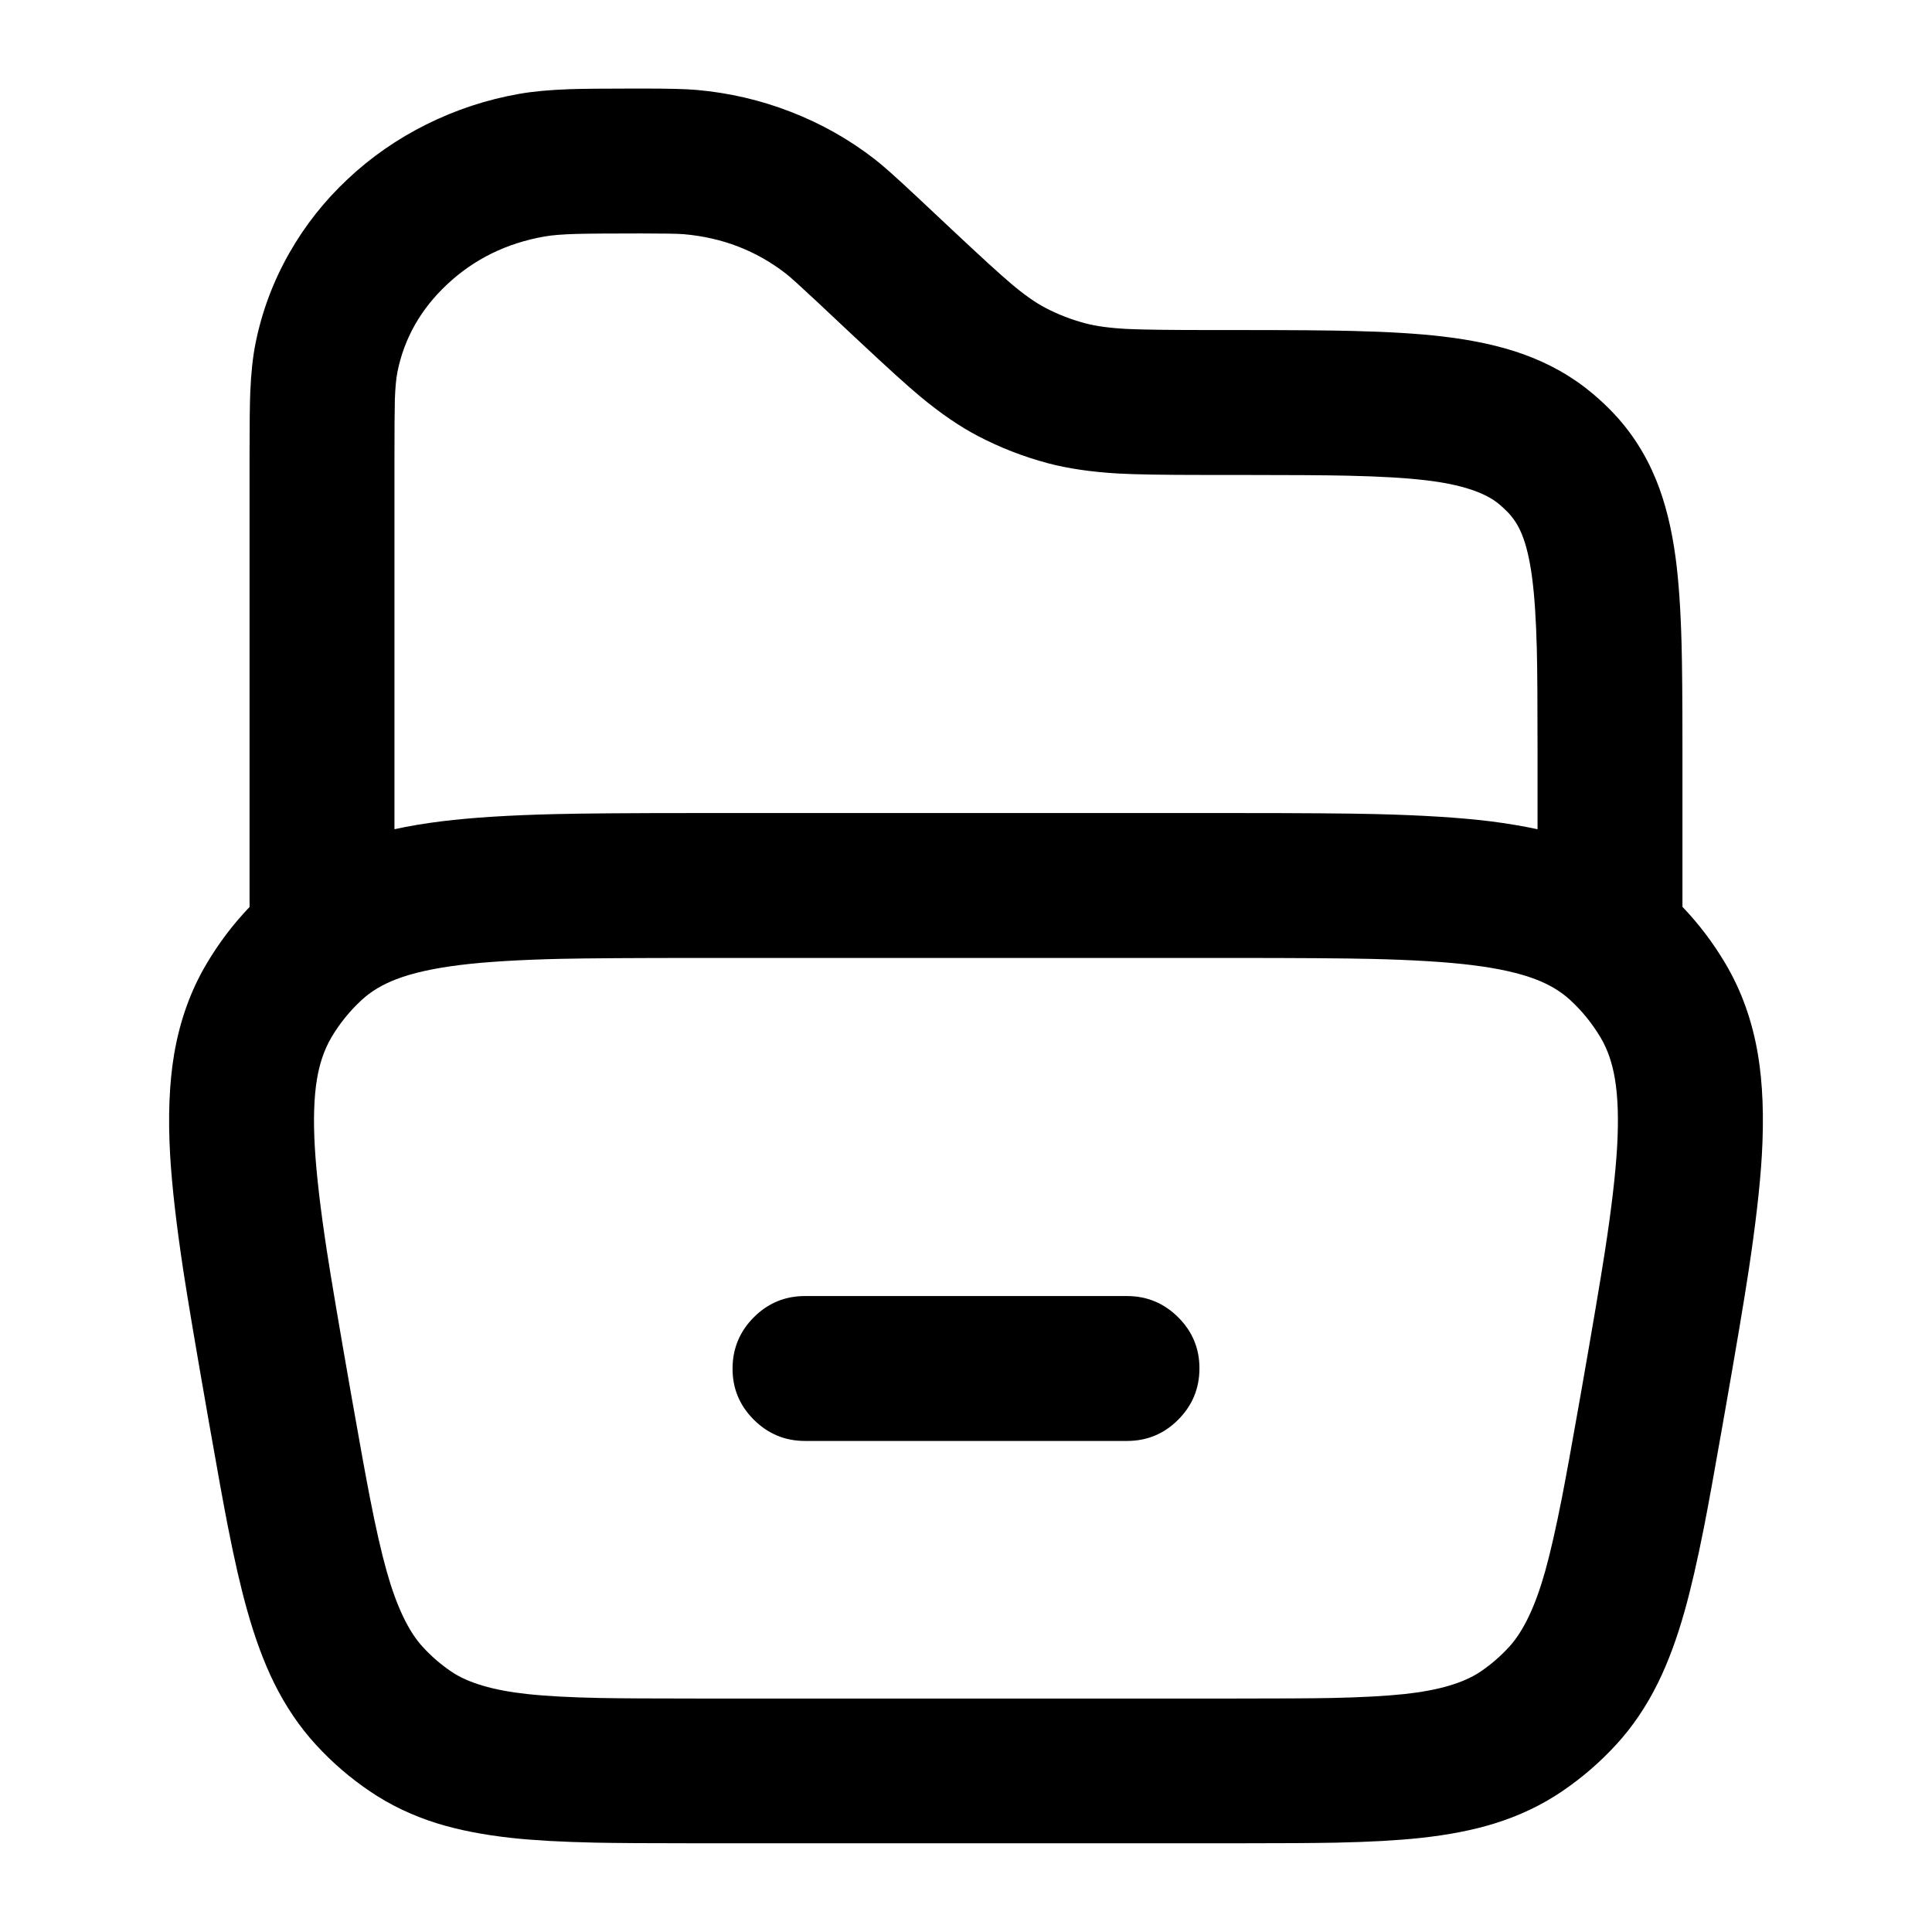
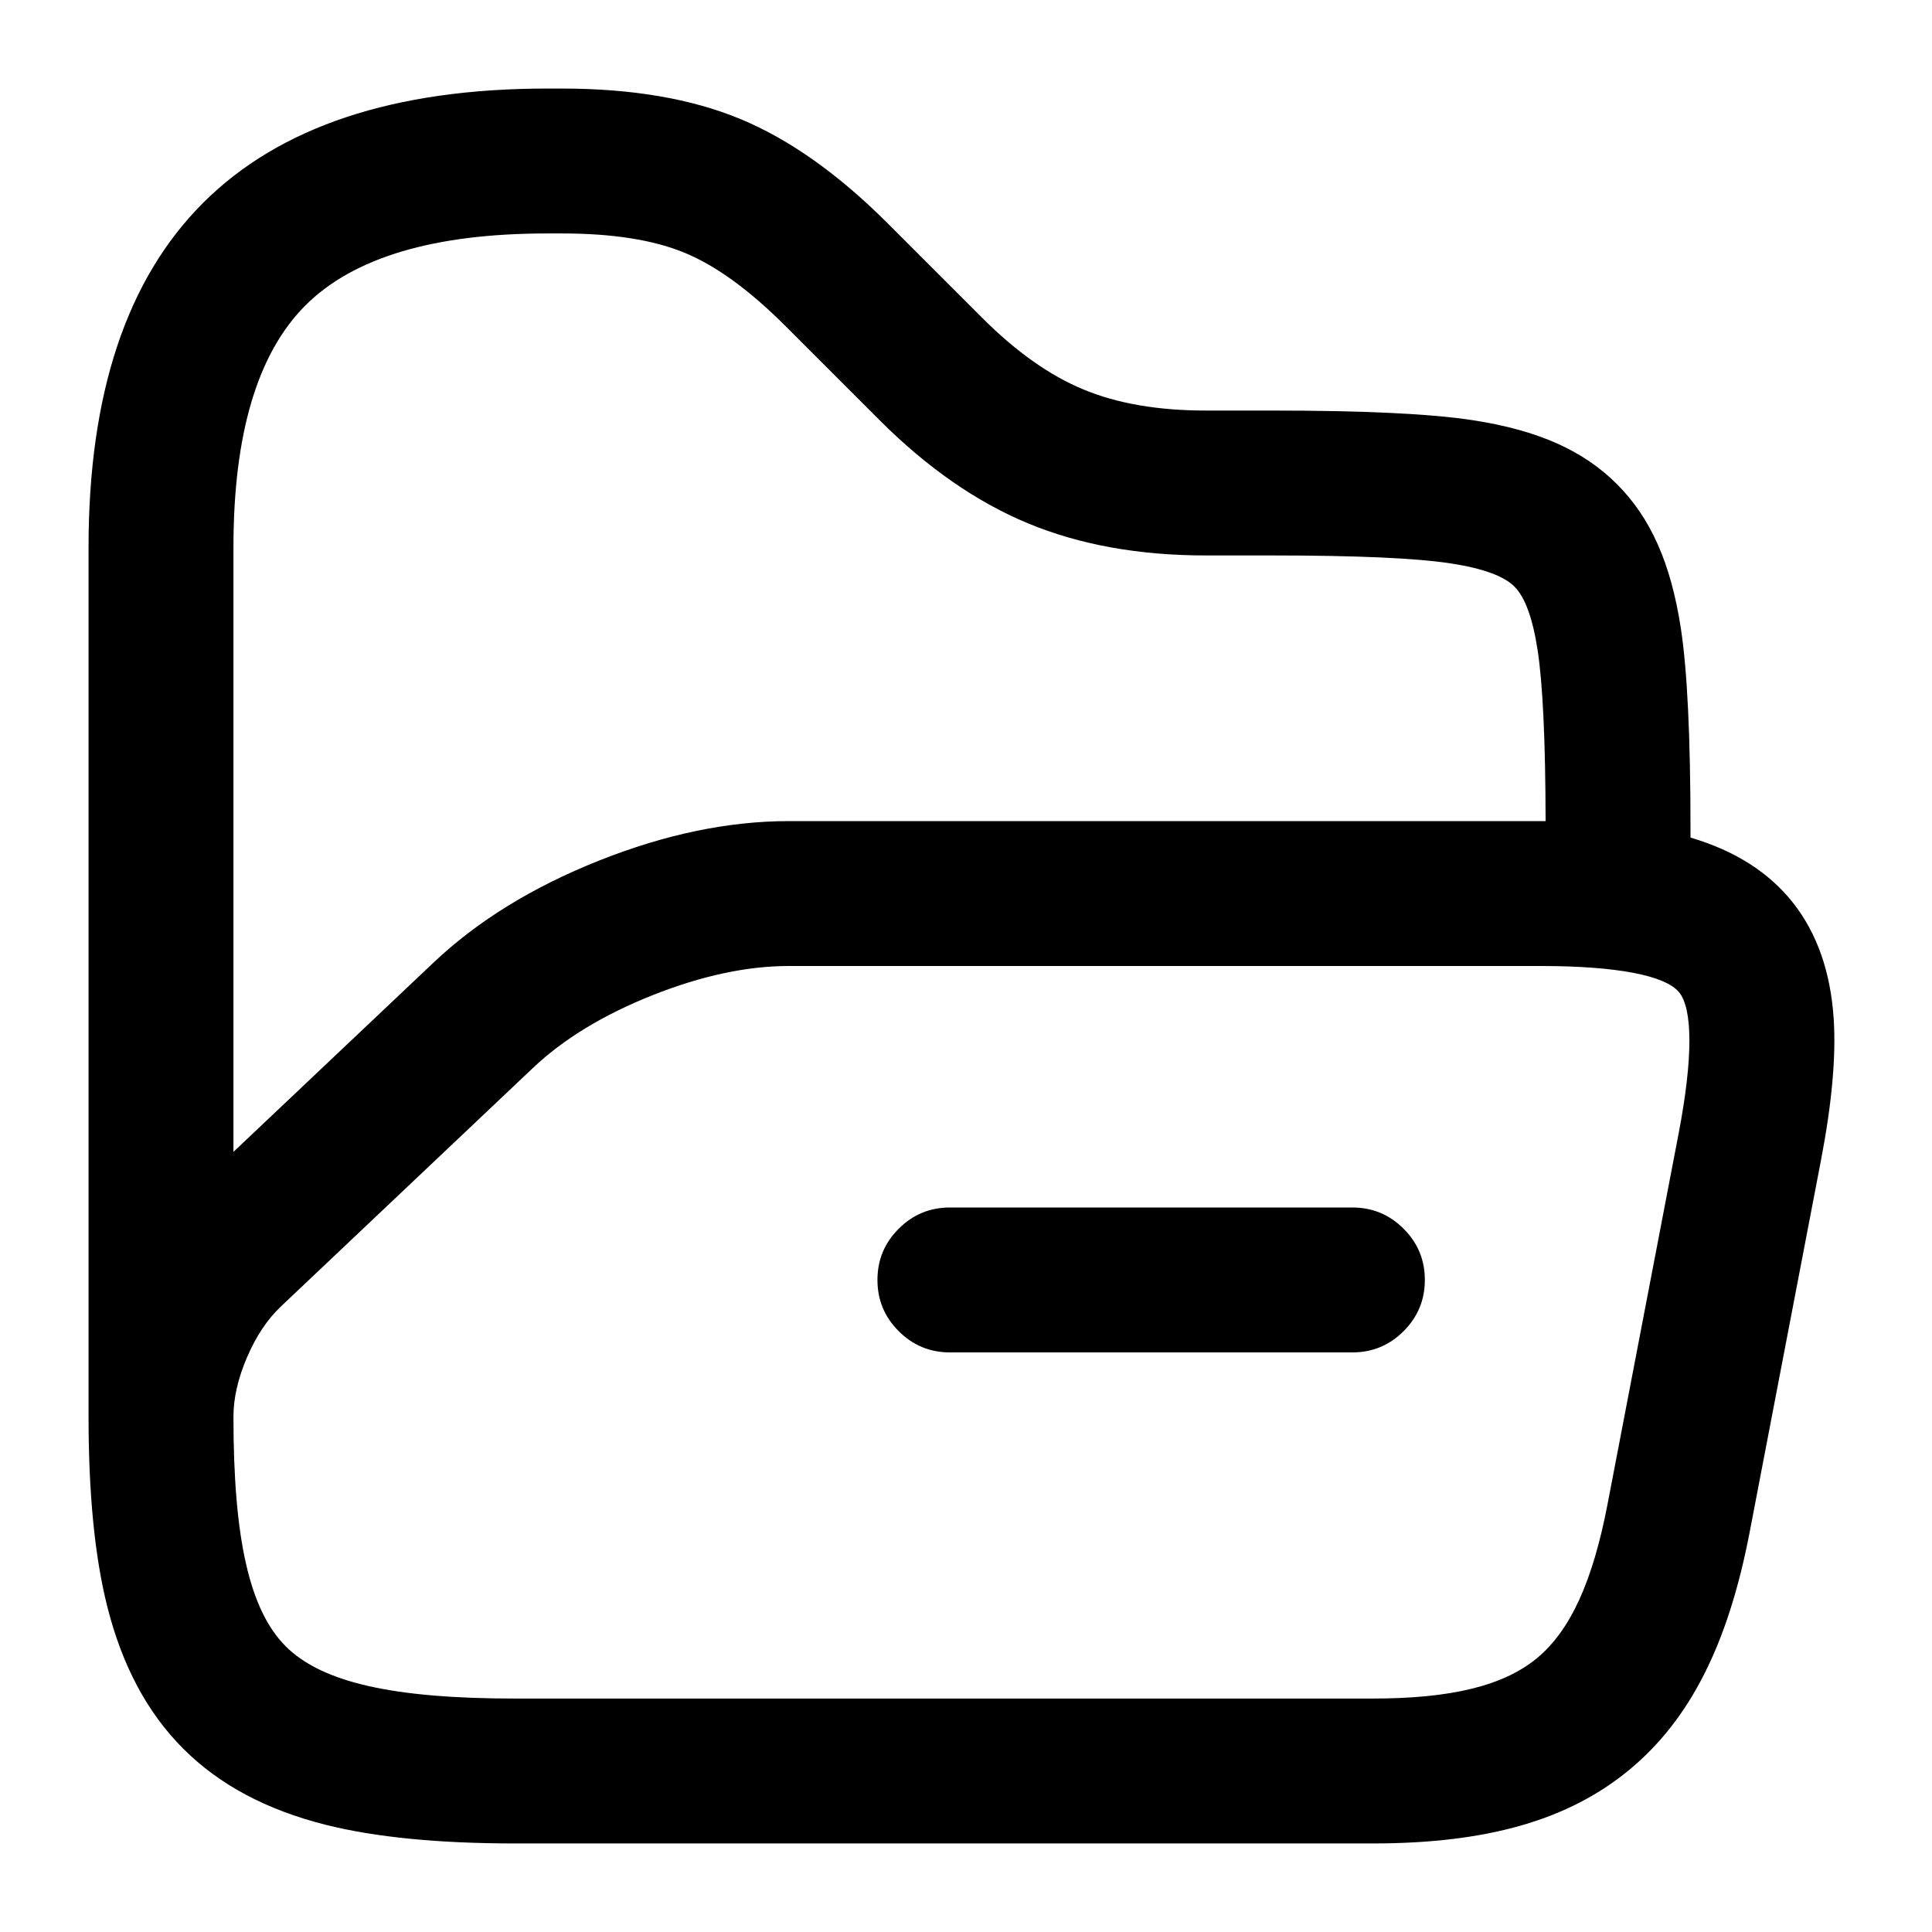
<svg viewBox="0 0 24 24" fill="none">
-   <path fill-rule="evenodd" clip-rule="evenodd" d="M7.96 1.1h-.081q-.577 0-.807.008-.367.013-.622.058-.607.107-1.154.38-.54.269-.974.676-.438.41-.729.923-.3.528-.419 1.121-.05.249-.065.603-.009.22-.009.757v5.641q-.307.321-.535.707-.298.503-.403 1.129-.09.539-.048 1.255.034.575.166 1.444.082.535.302 1.789l.015.086q.158.901.234 1.287.123.629.24 1.042.145.517.332.897.215.436.52.769.303.331.673.581.376.255.836.398.401.124.926.181.417.045 1.04.058.382.008 1.266.008h6.672q.884 0 1.266-.008.623-.013 1.04-.058.525-.056.926-.181.46-.143.836-.398.37-.251.673-.581.306-.333.52-.769.187-.379.332-.897.116-.413.24-1.042.076-.386.234-1.287l0-.001.015-.086.001-.004q.22-1.252.301-1.787.132-.868.166-1.443.042-.716-.048-1.255-.105-.626-.403-1.129-.228-.386-.535-.707V9.293q0-.904-.011-1.296-.017-.643-.074-1.069-.074-.553-.241-.964-.195-.48-.54-.841-.118-.123-.249-.233-.376-.317-.871-.493-.421-.15-.992-.217-.448-.053-1.128-.069Q16.377 4.1 15.409 4.1h-.346q-.774 0-1.047-.013-.329-.016-.535-.071-.26-.069-.495-.192-.184-.096-.423-.298-.202-.17-.747-.682l-.44-.413-.025-.023-.001-.001q-.333-.312-.481-.427-.476-.37-1.044-.59-.566-.22-1.174-.273Q8.463 1.1 7.993 1.1zM4.9 10.301q.273-.06.591-.099.557-.069 1.41-.089Q7.425 10.1 8.654 10.1h6.691q1.23 0 1.754.013.853.021 1.41.089.318.04.591.099v-.953q0-.908-.009-1.283-.014-.558-.06-.899-.044-.328-.125-.527-.065-.16-.171-.271-.052-.054-.11-.103-.264-.223-.914-.299-.372-.044-.977-.057Q16.334 5.9 15.362 5.9h-.398q-.764 0-1.076-.018-.5-.029-.872-.128-.452-.121-.863-.335-.342-.178-.721-.493-.236-.196-.776-.703l-.072-.067-.44-.413q-.298-.279-.38-.343-.551-.428-1.271-.491Q8.384 2.9 7.96 2.9q-.595 0-.804.006-.252.007-.393.032-.709.125-1.211.597-.489.459-.615 1.086-.024.12-.032.343Q4.9 5.16 4.9 5.712zm-.786 2.59q.156-.263.377-.467.174-.162.435-.261.302-.115.786-.175.477-.059 1.251-.077Q7.471 11.9 8.705 11.9h6.589q1.234 0 1.742.012.774.018 1.251.077.484.06.786.175.261.099.435.261.221.204.377.467.127.214.176.51.057.338.027.852-.029.5-.152 1.296-.08.519-.301 1.778-.159.905-.232 1.276-.111.566-.209.917-.182.648-.446.936-.161.176-.356.308-.311.211-.944.279-.348.037-.902.049-.366.007-1.253.007H8.705q-.887 0-1.253-.007-.554-.011-.902-.049-.633-.068-.944-.279-.195-.132-.356-.308-.264-.288-.446-.936-.099-.351-.209-.917-.073-.372-.232-1.276-.221-1.259-.301-1.778-.122-.796-.151-1.296-.03-.514.027-.852.05-.295.176-.51M14 16.1h-4q-.373 0-.636.264T9.1 17t.264.636T10 17.9h4q.373 0 .636-.264T14.9 17t-.264-.636T14 16.1" fill="currentColor" />
+   <path d="M12.202 3.949Q12.831 4.579 13.461 4.839Q14.09 5.1 14.98 5.1H15.8Q17.515 5.1 18.296 5.22C19.109 5.345 19.669 5.597 20.086 6.014C20.503 6.431 20.755 6.991 20.88 7.804Q21 8.585 21 10.3V10.405C22.101 10.728 22.703 11.491 22.779 12.659Q22.824 13.355 22.621 14.412L21.736 19.027C21.467 20.433 20.99 21.365 20.239 21.986C19.487 22.607 18.482 22.9 17.05 22.9H6.4Q4.967 22.9 4.045 22.668C2.577 22.298 1.702 21.423 1.332 19.955Q1.1 19.033 1.1 17.6V6.8C1.1 2.991 2.991 1.1 6.8 1.1H6.98Q8.284 1.1 9.196 1.478Q10.109 1.856 11.031 2.778L12.202 3.949ZM17.05 21.1C18.024 21.1 18.675 20.943 19.092 20.599C19.509 20.254 19.785 19.644 19.969 18.688L20.854 14.073C21.033 13.135 21.027 12.531 20.857 12.325C20.687 12.12 20.096 12 19.14 12H9.8Q9.019 12 8.103 12.364Q7.188 12.729 6.621 13.266L3.49 16.229Q3.238 16.467 3.069 16.86Q2.9 17.253 2.9 17.6C2.9 19.115 3.099 20 3.549 20.451C4 20.901 4.885 21.1 6.4 21.1H17.05ZM18.813 7.287Q18.617 7.09 18.022 6.999Q17.377 6.9 15.8 6.9H14.98Q13.732 6.9 12.772 6.502Q11.812 6.104 10.929 5.222L9.758 4.051Q9.089 3.382 8.507 3.141Q7.926 2.9 6.98 2.9H6.8Q4.689 2.9 3.794 3.794Q2.9 4.689 2.9 6.8V14.309L5.384 11.959Q6.202 11.184 7.438 10.692Q8.673 10.2 9.8 10.2H19.14Q19.17 10.2 19.2 10.2Q19.197 8.702 19.101 8.078Q19.01 7.483 18.813 7.287ZM17.7 15.9Q17.7 16.273 17.436 16.536Q17.173 16.8 16.8 16.8H11.8Q11.427 16.8 11.164 16.536Q10.9 16.273 10.9 15.9Q10.9 15.527 11.164 15.264Q11.427 15 11.8 15H16.8Q17.173 15 17.436 15.264Q17.7 15.527 17.7 15.9Z" fill="currentColor" />
</svg>
